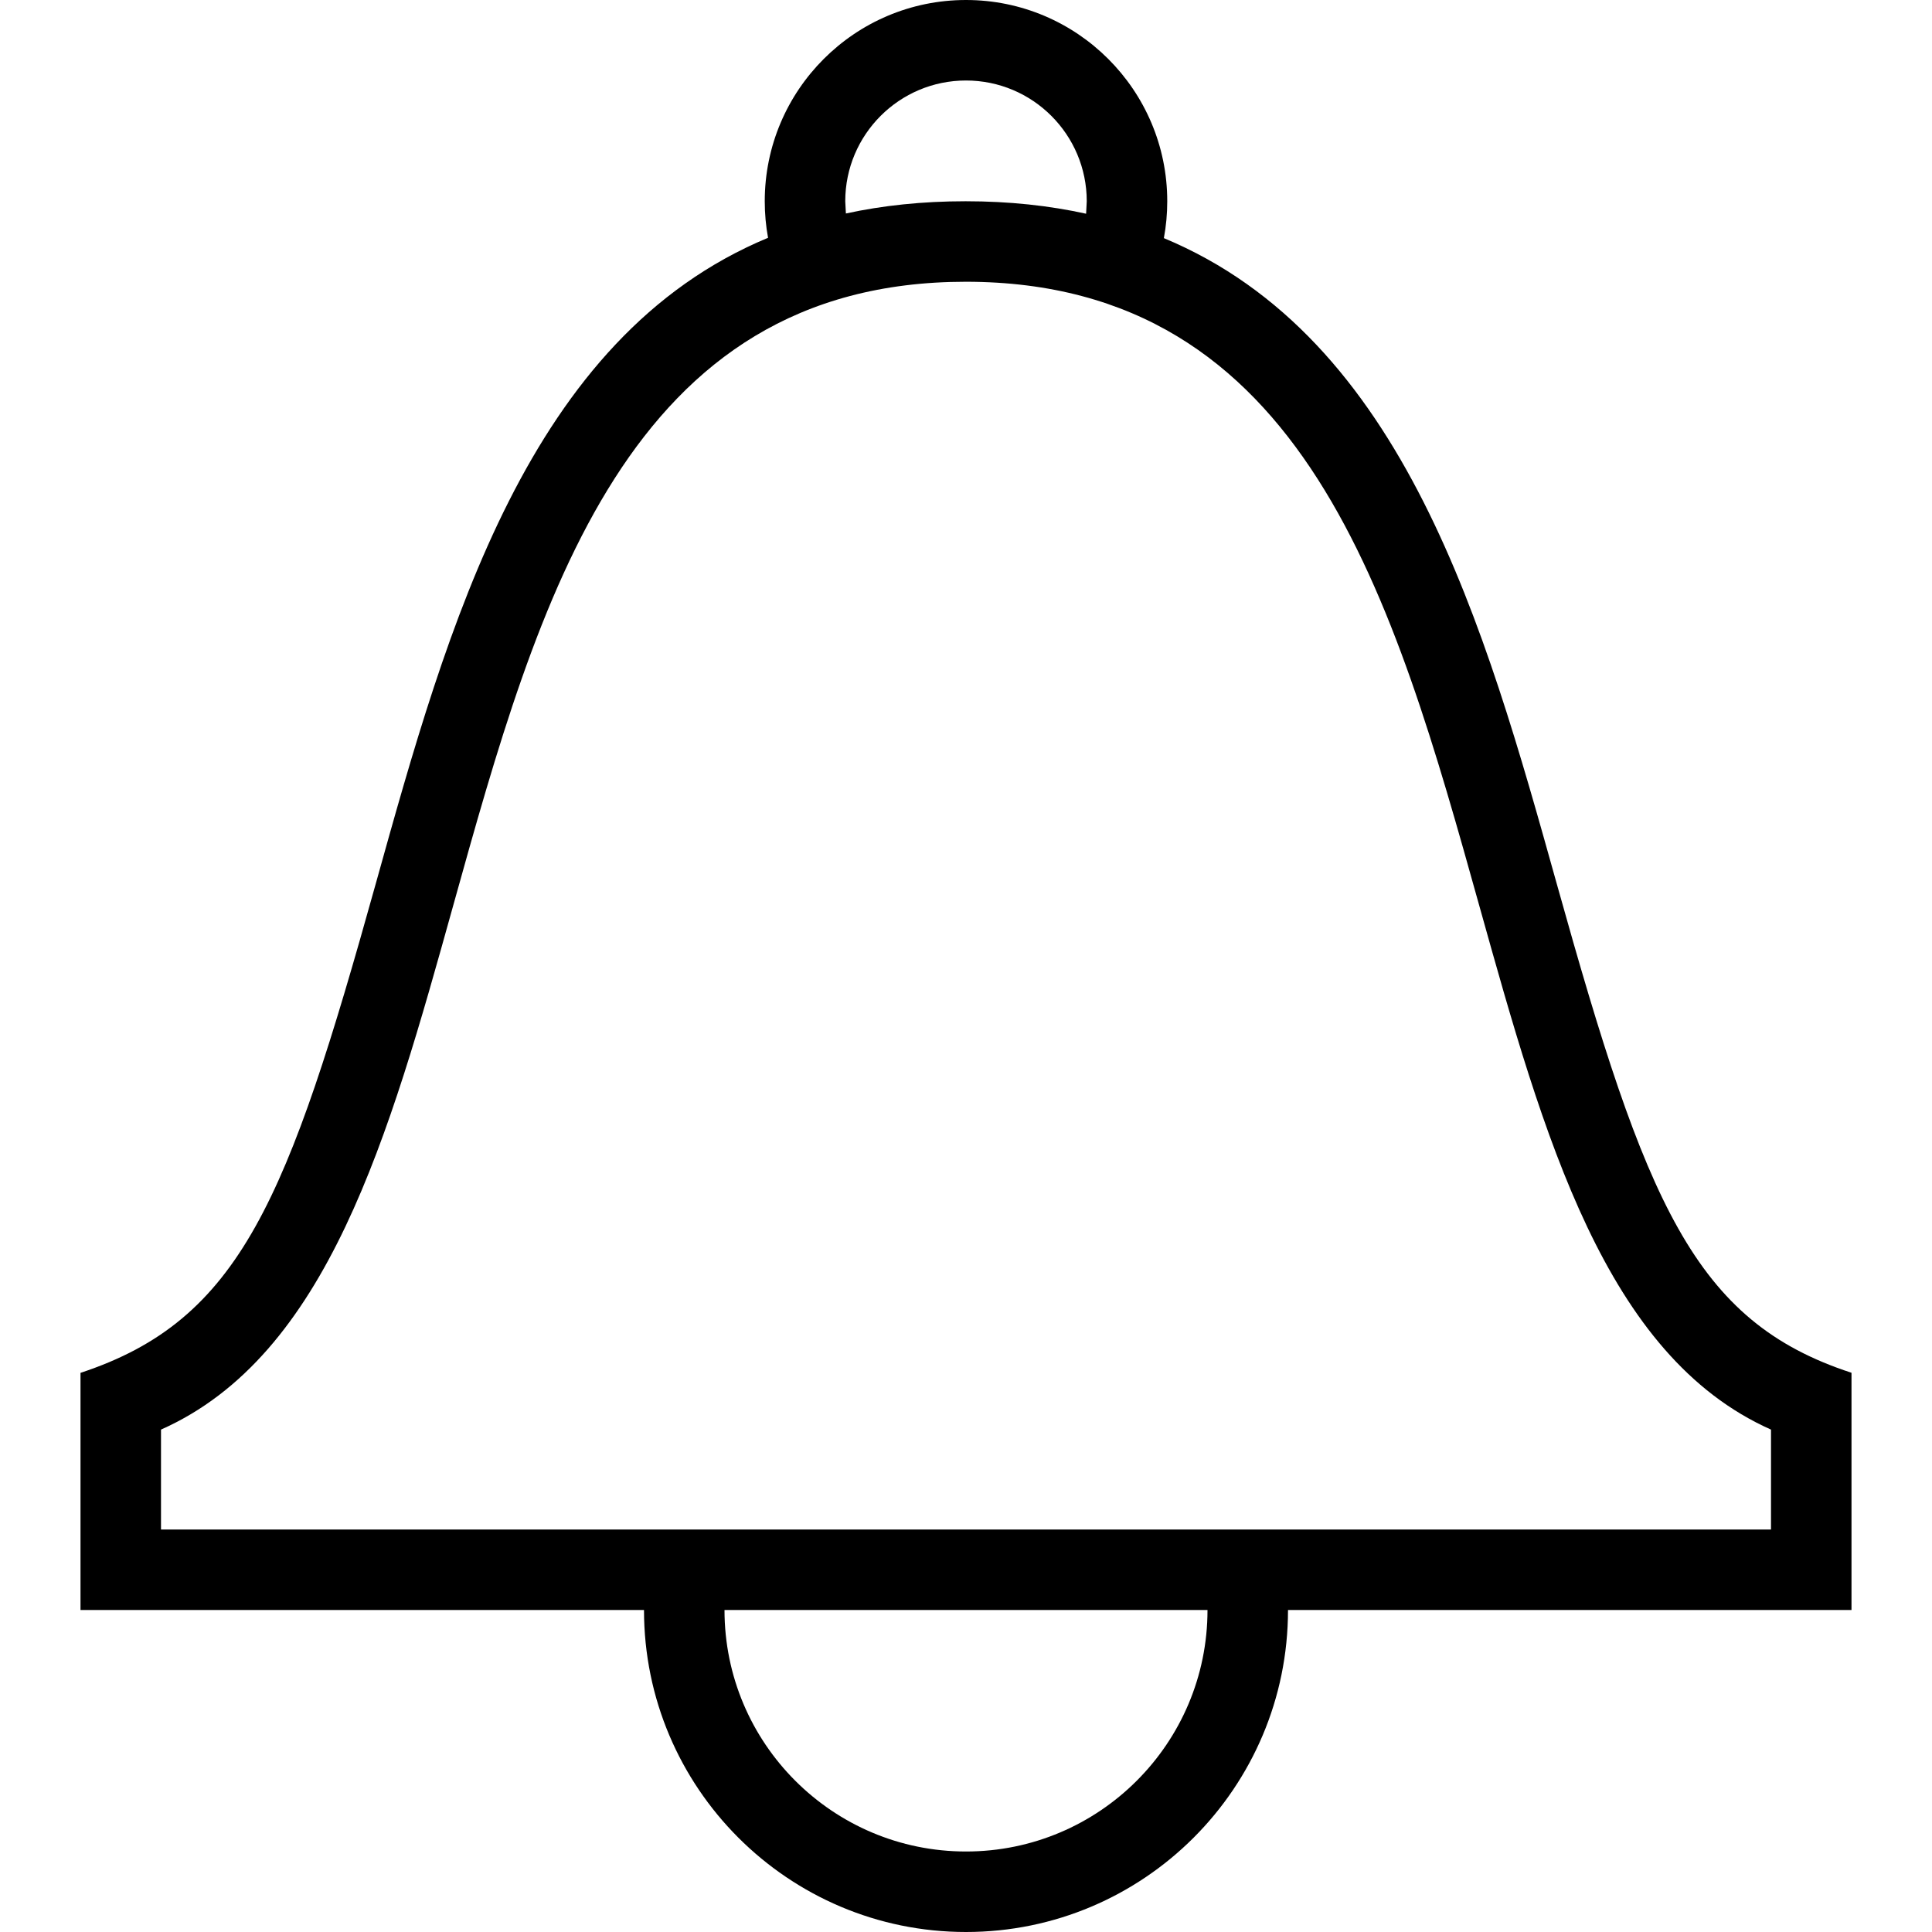
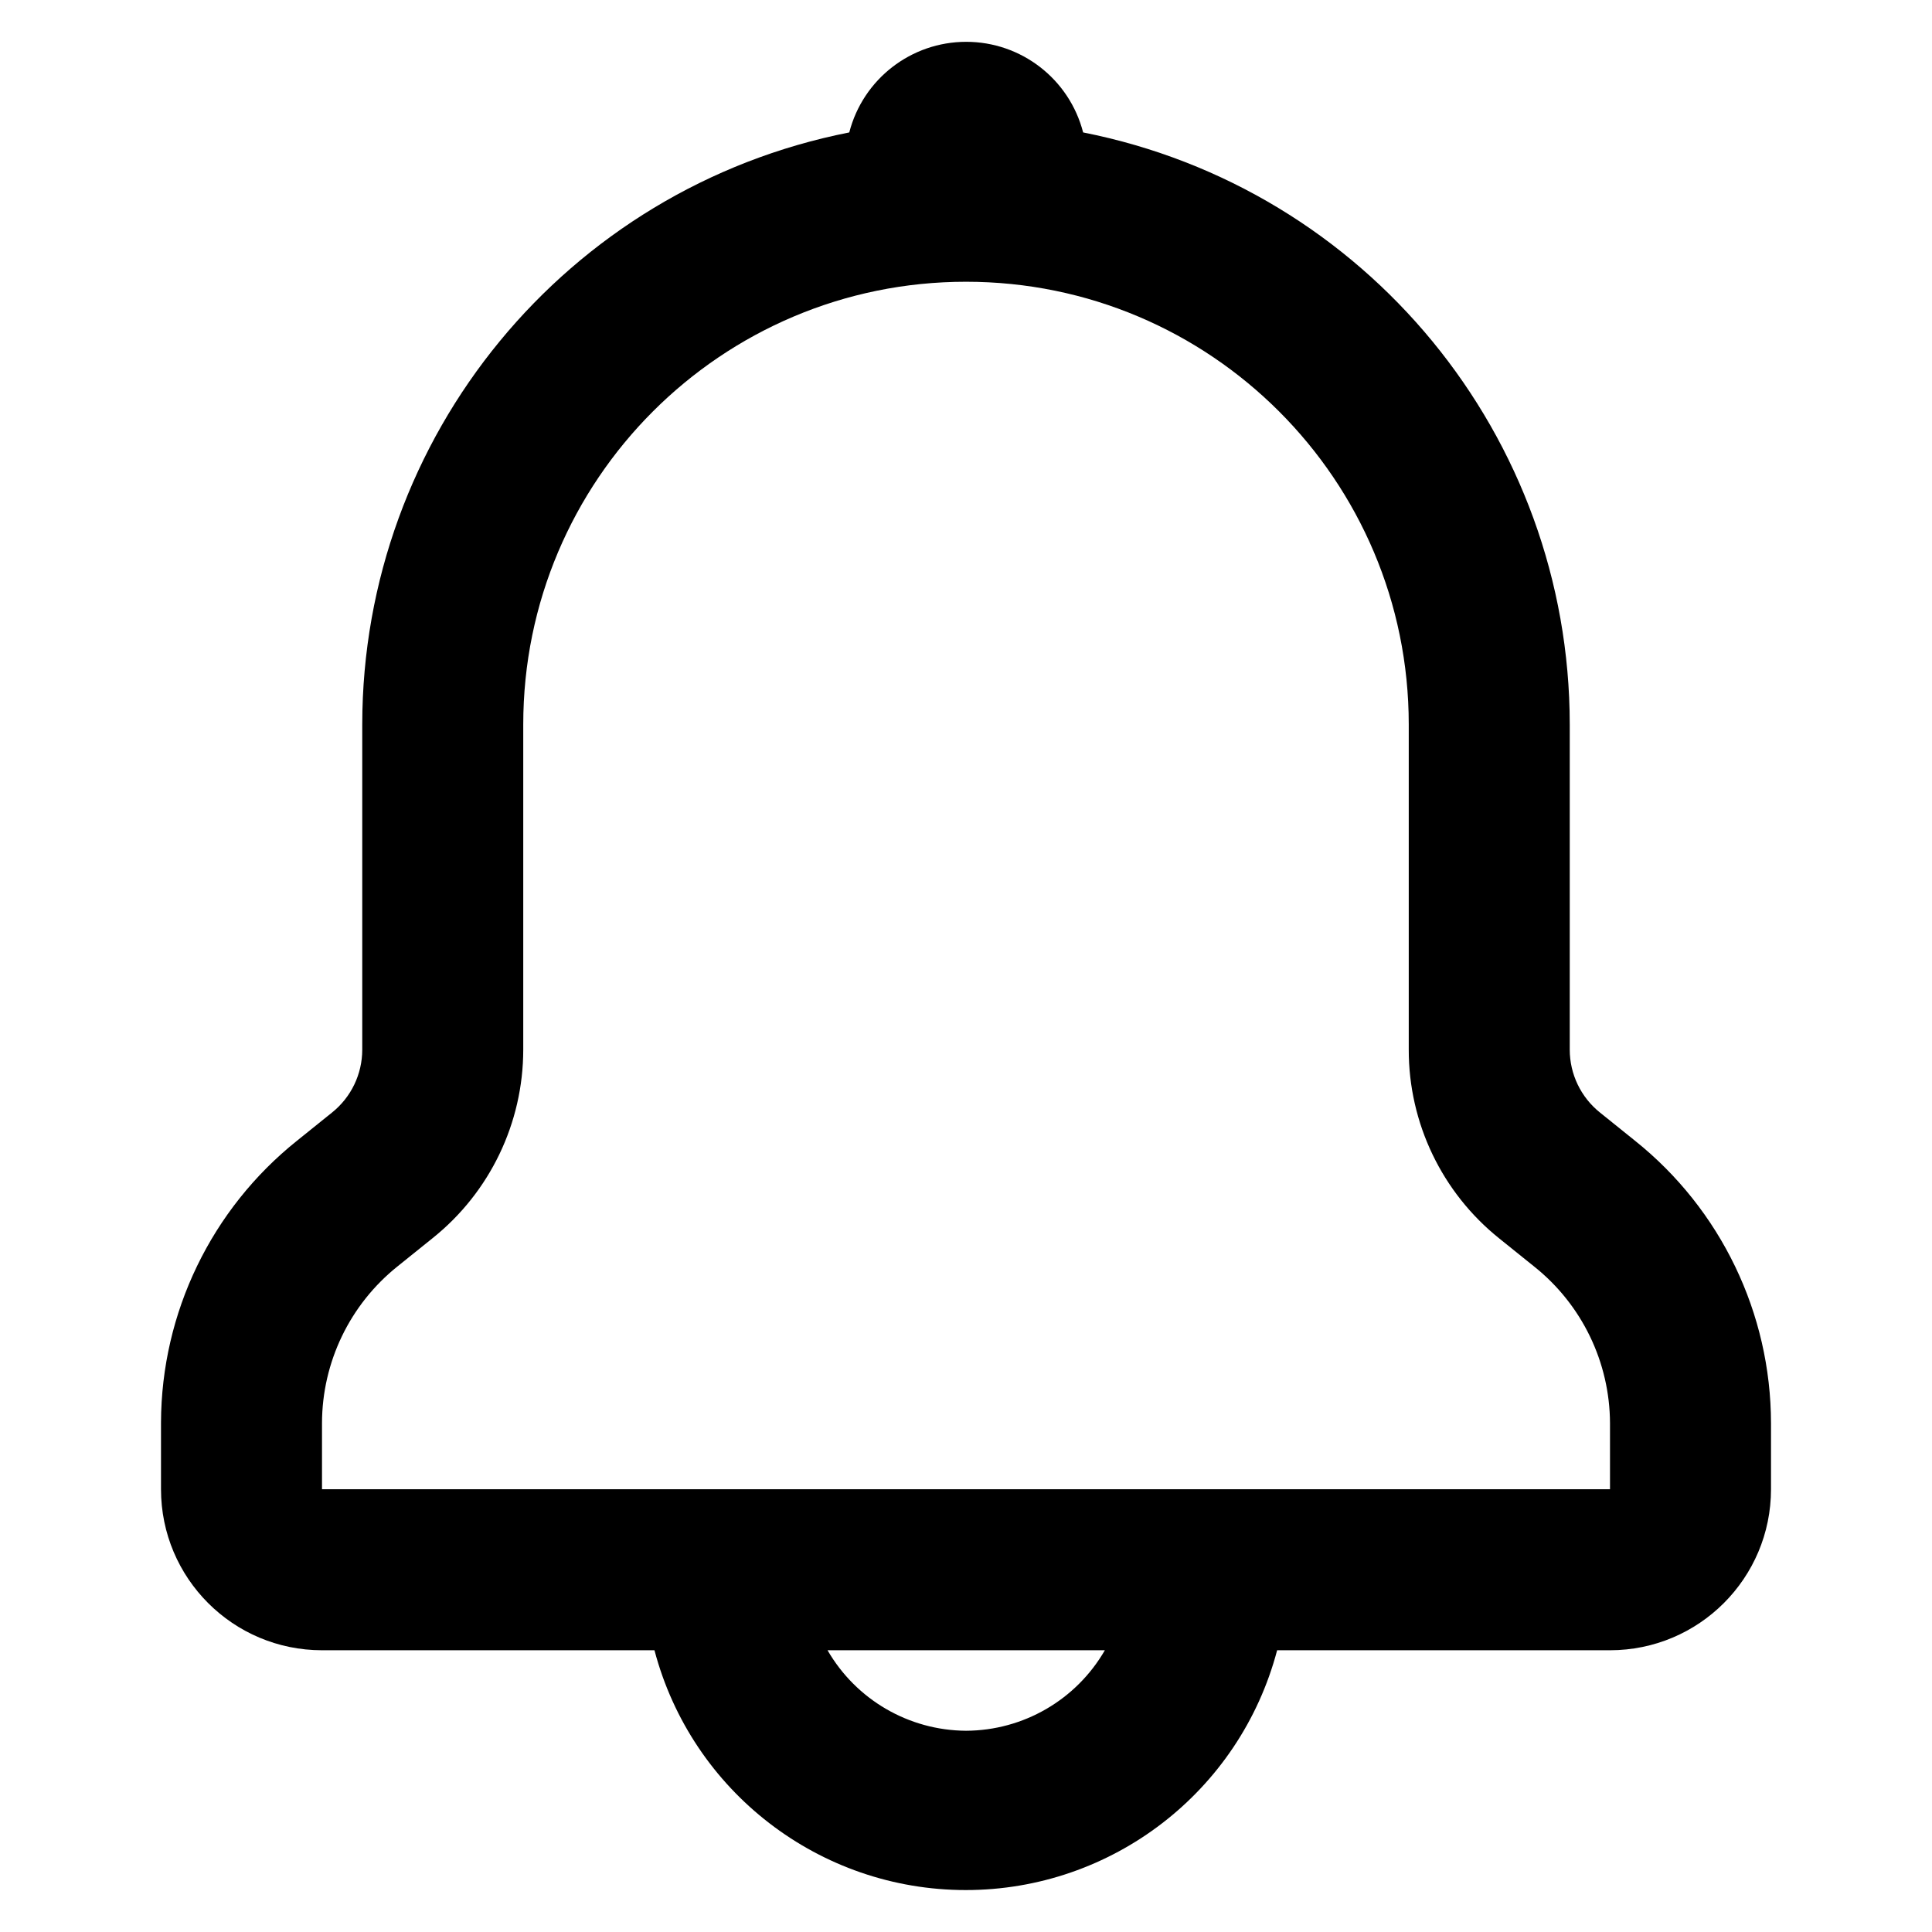
- <svg xmlns="http://www.w3.org/2000/svg" width="24" height="24" fill-rule="evenodd" clip-rule="evenodd">
-   <path d="M1 20v-2.946c1.993-.656 2.575-2.158 3.668-6.077.897-3.218 1.891-6.784 4.873-8.023-.027-.147-.041-.299-.041-.454 0-1.38 1.12-2.5 2.5-2.5s2.5 1.12 2.5 2.5c0 .156-.014.309-.042.458 2.987 1.244 3.984 4.813 4.884 8.033 1.103 3.95 1.697 5.423 3.658 6.062v2.947h-7c0 2.208-1.792 4-4 4s-4-1.792-4-4h-7zm14 0h-6c0 1.656 1.344 3 3 3s3-1.344 3-3zm-13-1h20v-1.241c-2.062-.918-2.82-3.633-3.621-6.498-1.066-3.814-2.167-7.758-6.379-7.761-4.21 0-5.308 3.937-6.369 7.745-.8 2.872-1.559 5.593-3.631 6.514v1.241zm11.492-16.345l.008-.155c0-.828-.672-1.5-1.5-1.5s-1.5.672-1.5 1.5l.008.152c.455-.099.949-.152 1.487-.152.542 0 1.039.054 1.497.155z" />
+ <svg xmlns="http://www.w3.org/2000/svg" data-name="Layer 1" id="Layer_1" viewBox="0 0 48 48">
+   <path d="M40.62,28.34l-.87-.7A2,2,0,0,1,39,26.08V18A15,15,0,0,0,26.91,3.29a3,3,0,0,0-5.81,0A15,15,0,0,0,9,18v8.08a2,2,0,0,1-.75,1.56l-.87.7a9,9,0,0,0-3.38,7V37a4,4,0,0,0,4,4h8.26a8,8,0,0,0,15.47,0H40a4,4,0,0,0,4-4V35.36A9,9,0,0,0,40.62,28.34ZM24,43a4,4,0,0,1-3.44-2h6.89A4,4,0,0,1,24,43Zm16-6H8V35.36a5,5,0,0,1,1.88-3.9l.87-.7A6,6,0,0,0,13,26.08V18a11,11,0,0,1,22,0v8.08a6,6,0,0,0,2.25,4.69l.87.7A5,5,0,0,1,40,35.36Z" />
</svg>
